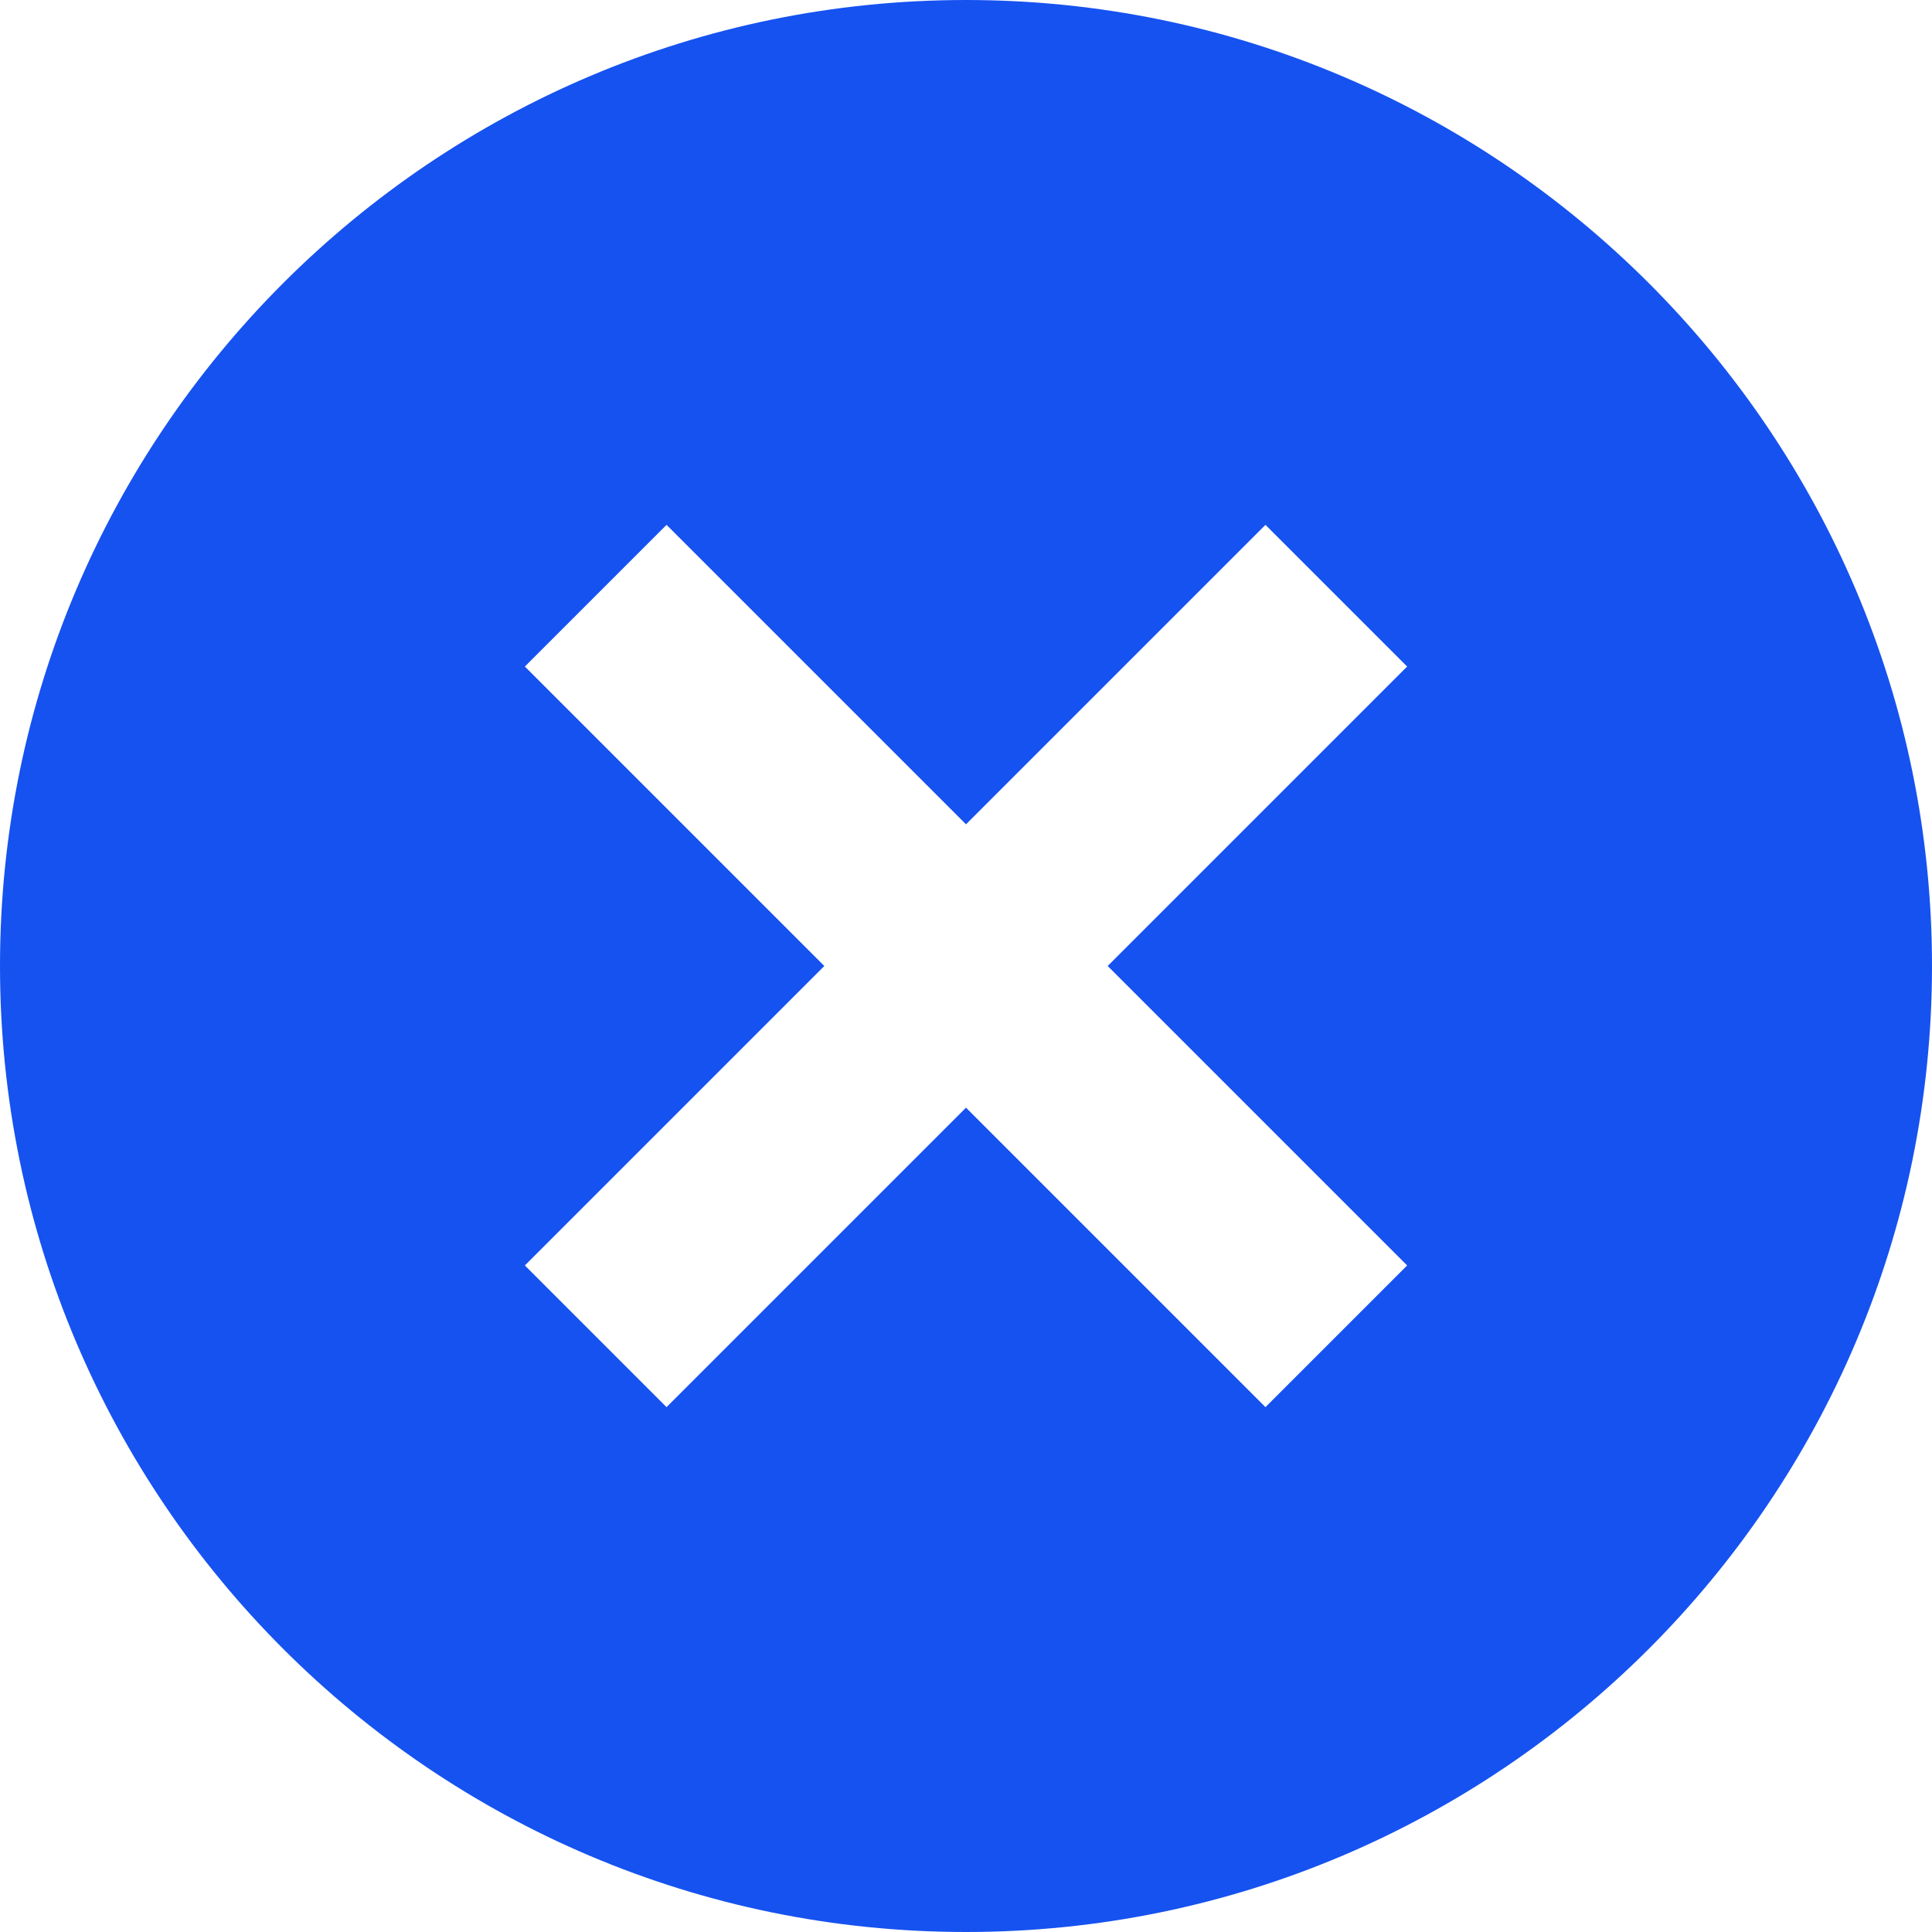
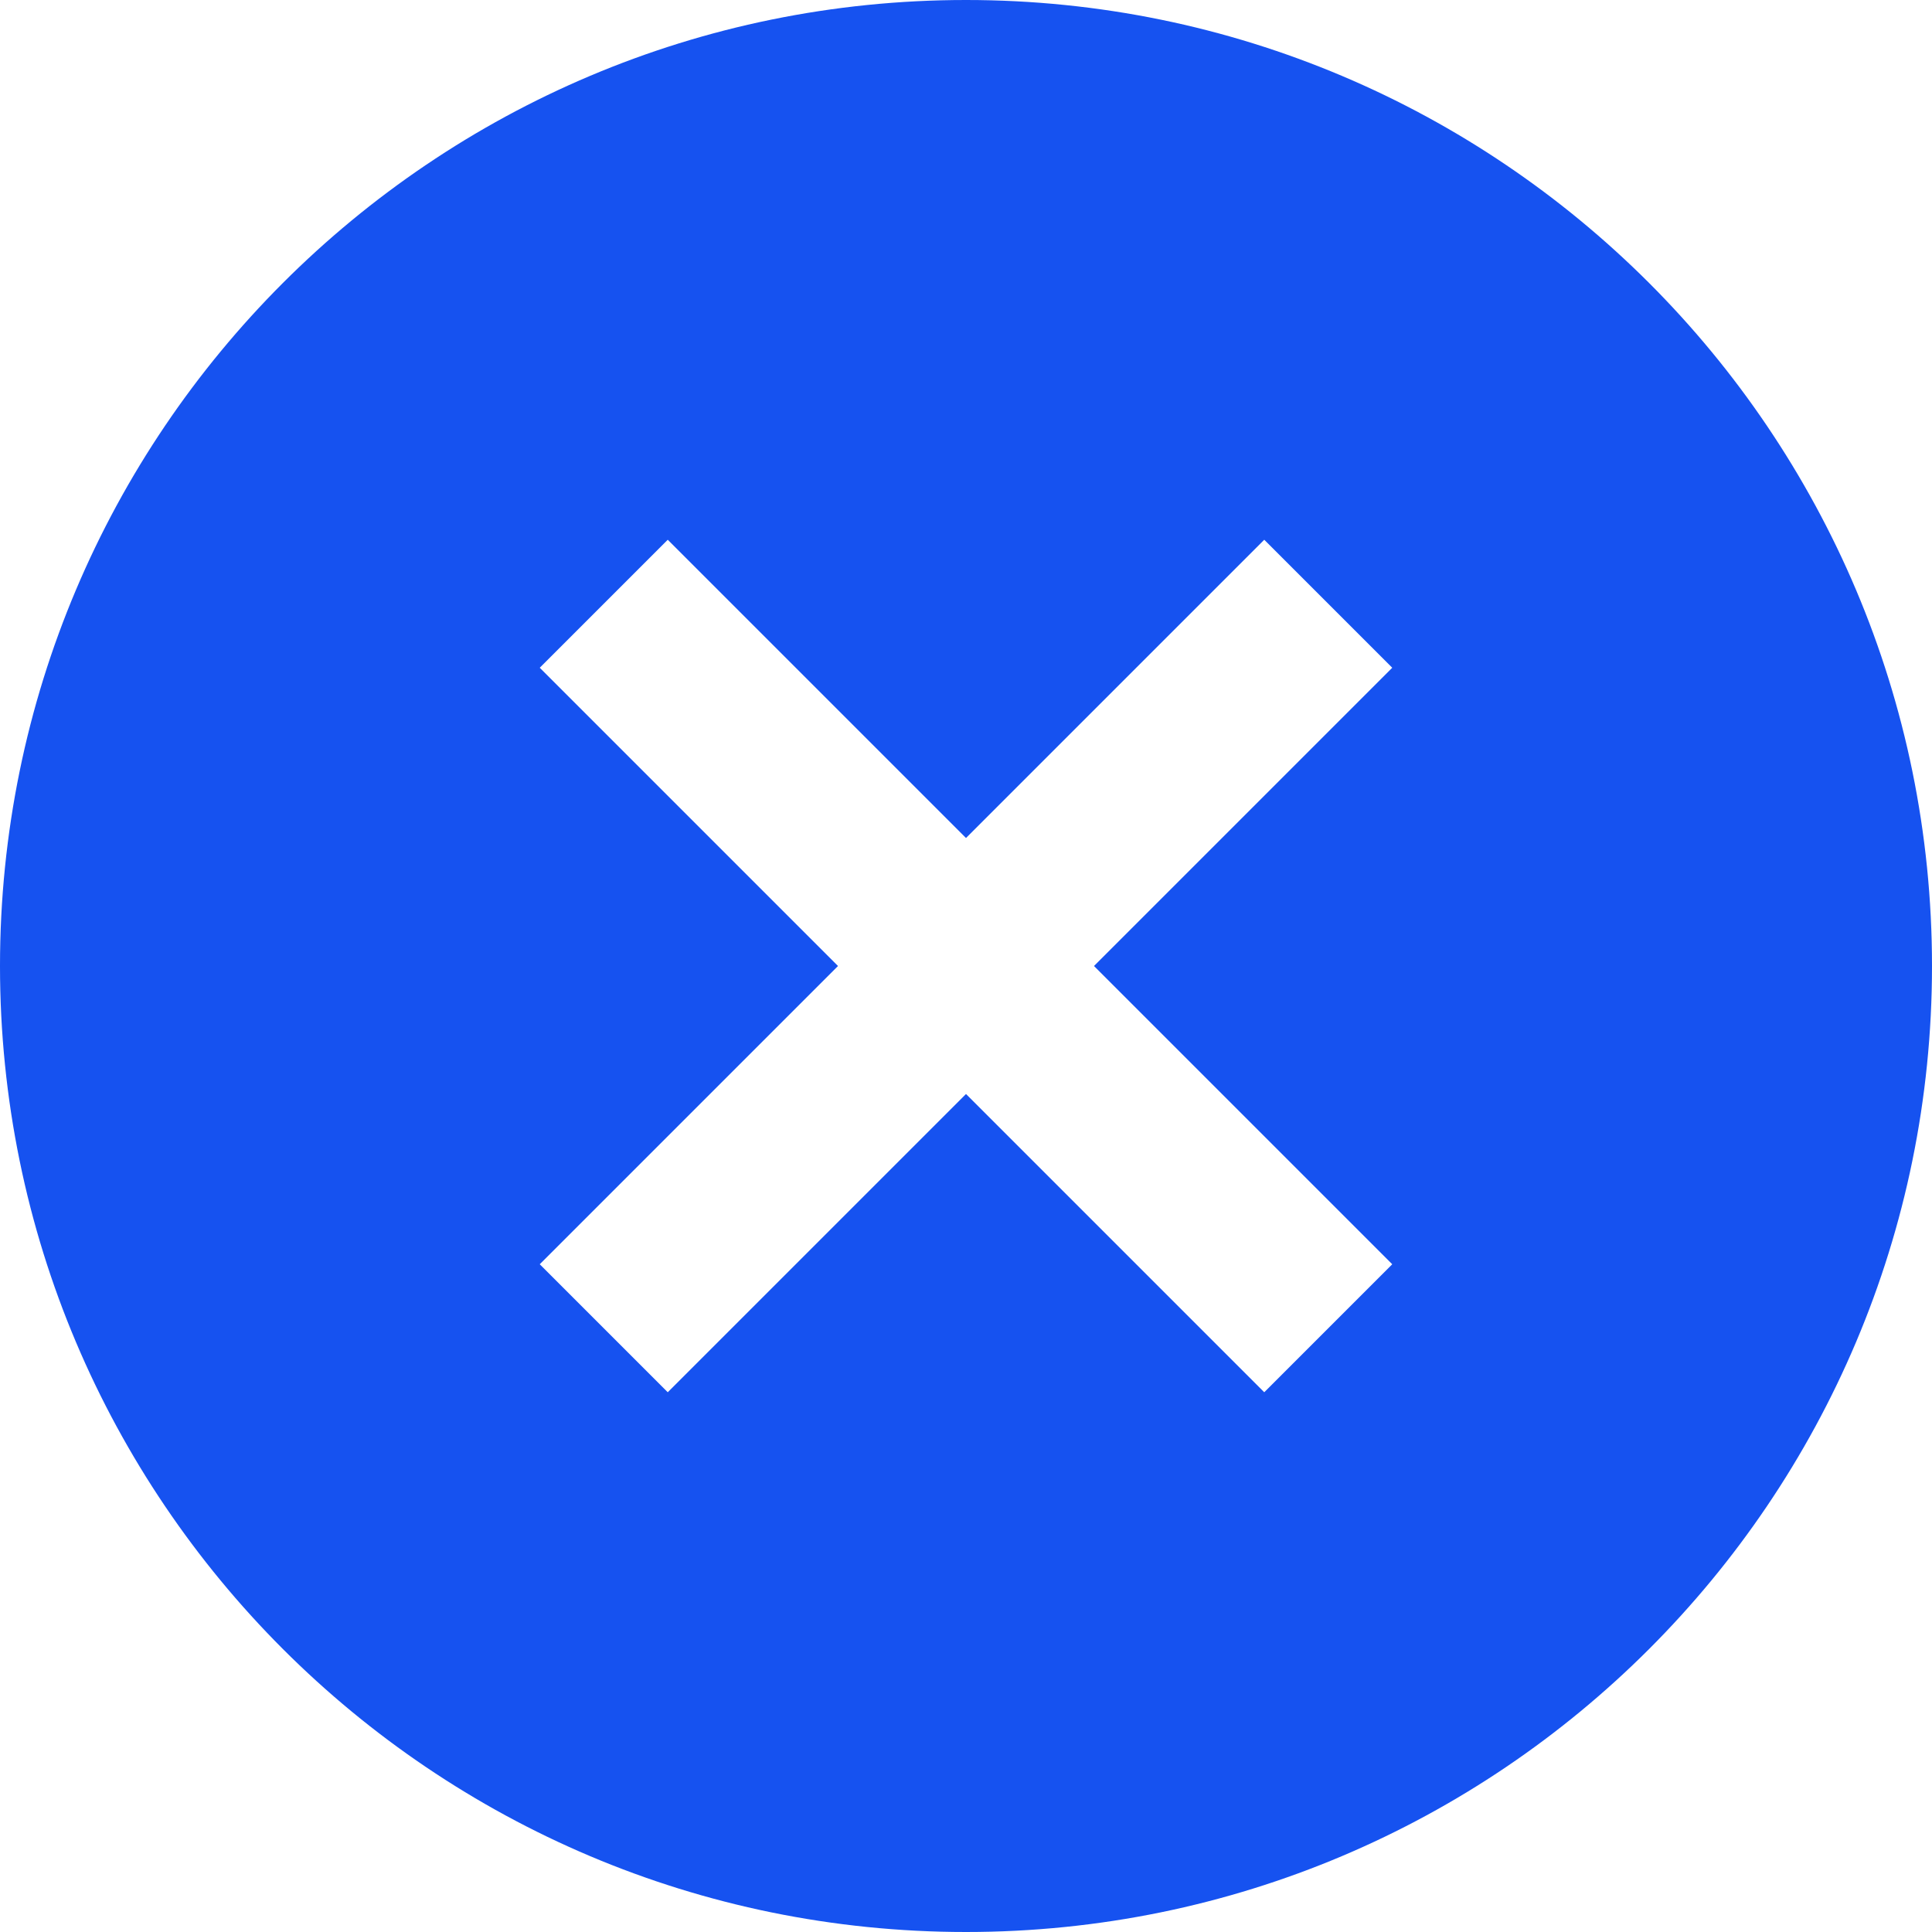
- <svg xmlns="http://www.w3.org/2000/svg" fill="none" viewBox="0 0 12 12">
-   <path fill="#1652F0" d="M6 0C2.69 0 0 2.69 0 6s2.69 6 6 6 6-2.69 6-6-2.69-6-6-6zm2.74 7.86l-.88.88L6 6.88 4.14 8.74l-.88-.88L5.12 6 3.26 4.14l.88-.88L6 5.12l1.86-1.86.88.88L6.88 6l1.86 1.86z" />
+ <svg xmlns="http://www.w3.org/2000/svg" fill="none" viewBox="0 0 16 16">
+   <path fill="#1652F0" fill-rule="evenodd" d="M8 16A8 8 0 108 0a8 8 0 000 16zM5.53 4.47L8 6.94l2.47-2.47 1.06 1.06L9.06 8l2.47 2.47-1.06 1.06L8 9.06l-2.47 2.47-1.06-1.06L6.94 8 4.47 5.53l1.06-1.06z" clip-rule="evenodd" />
</svg>
